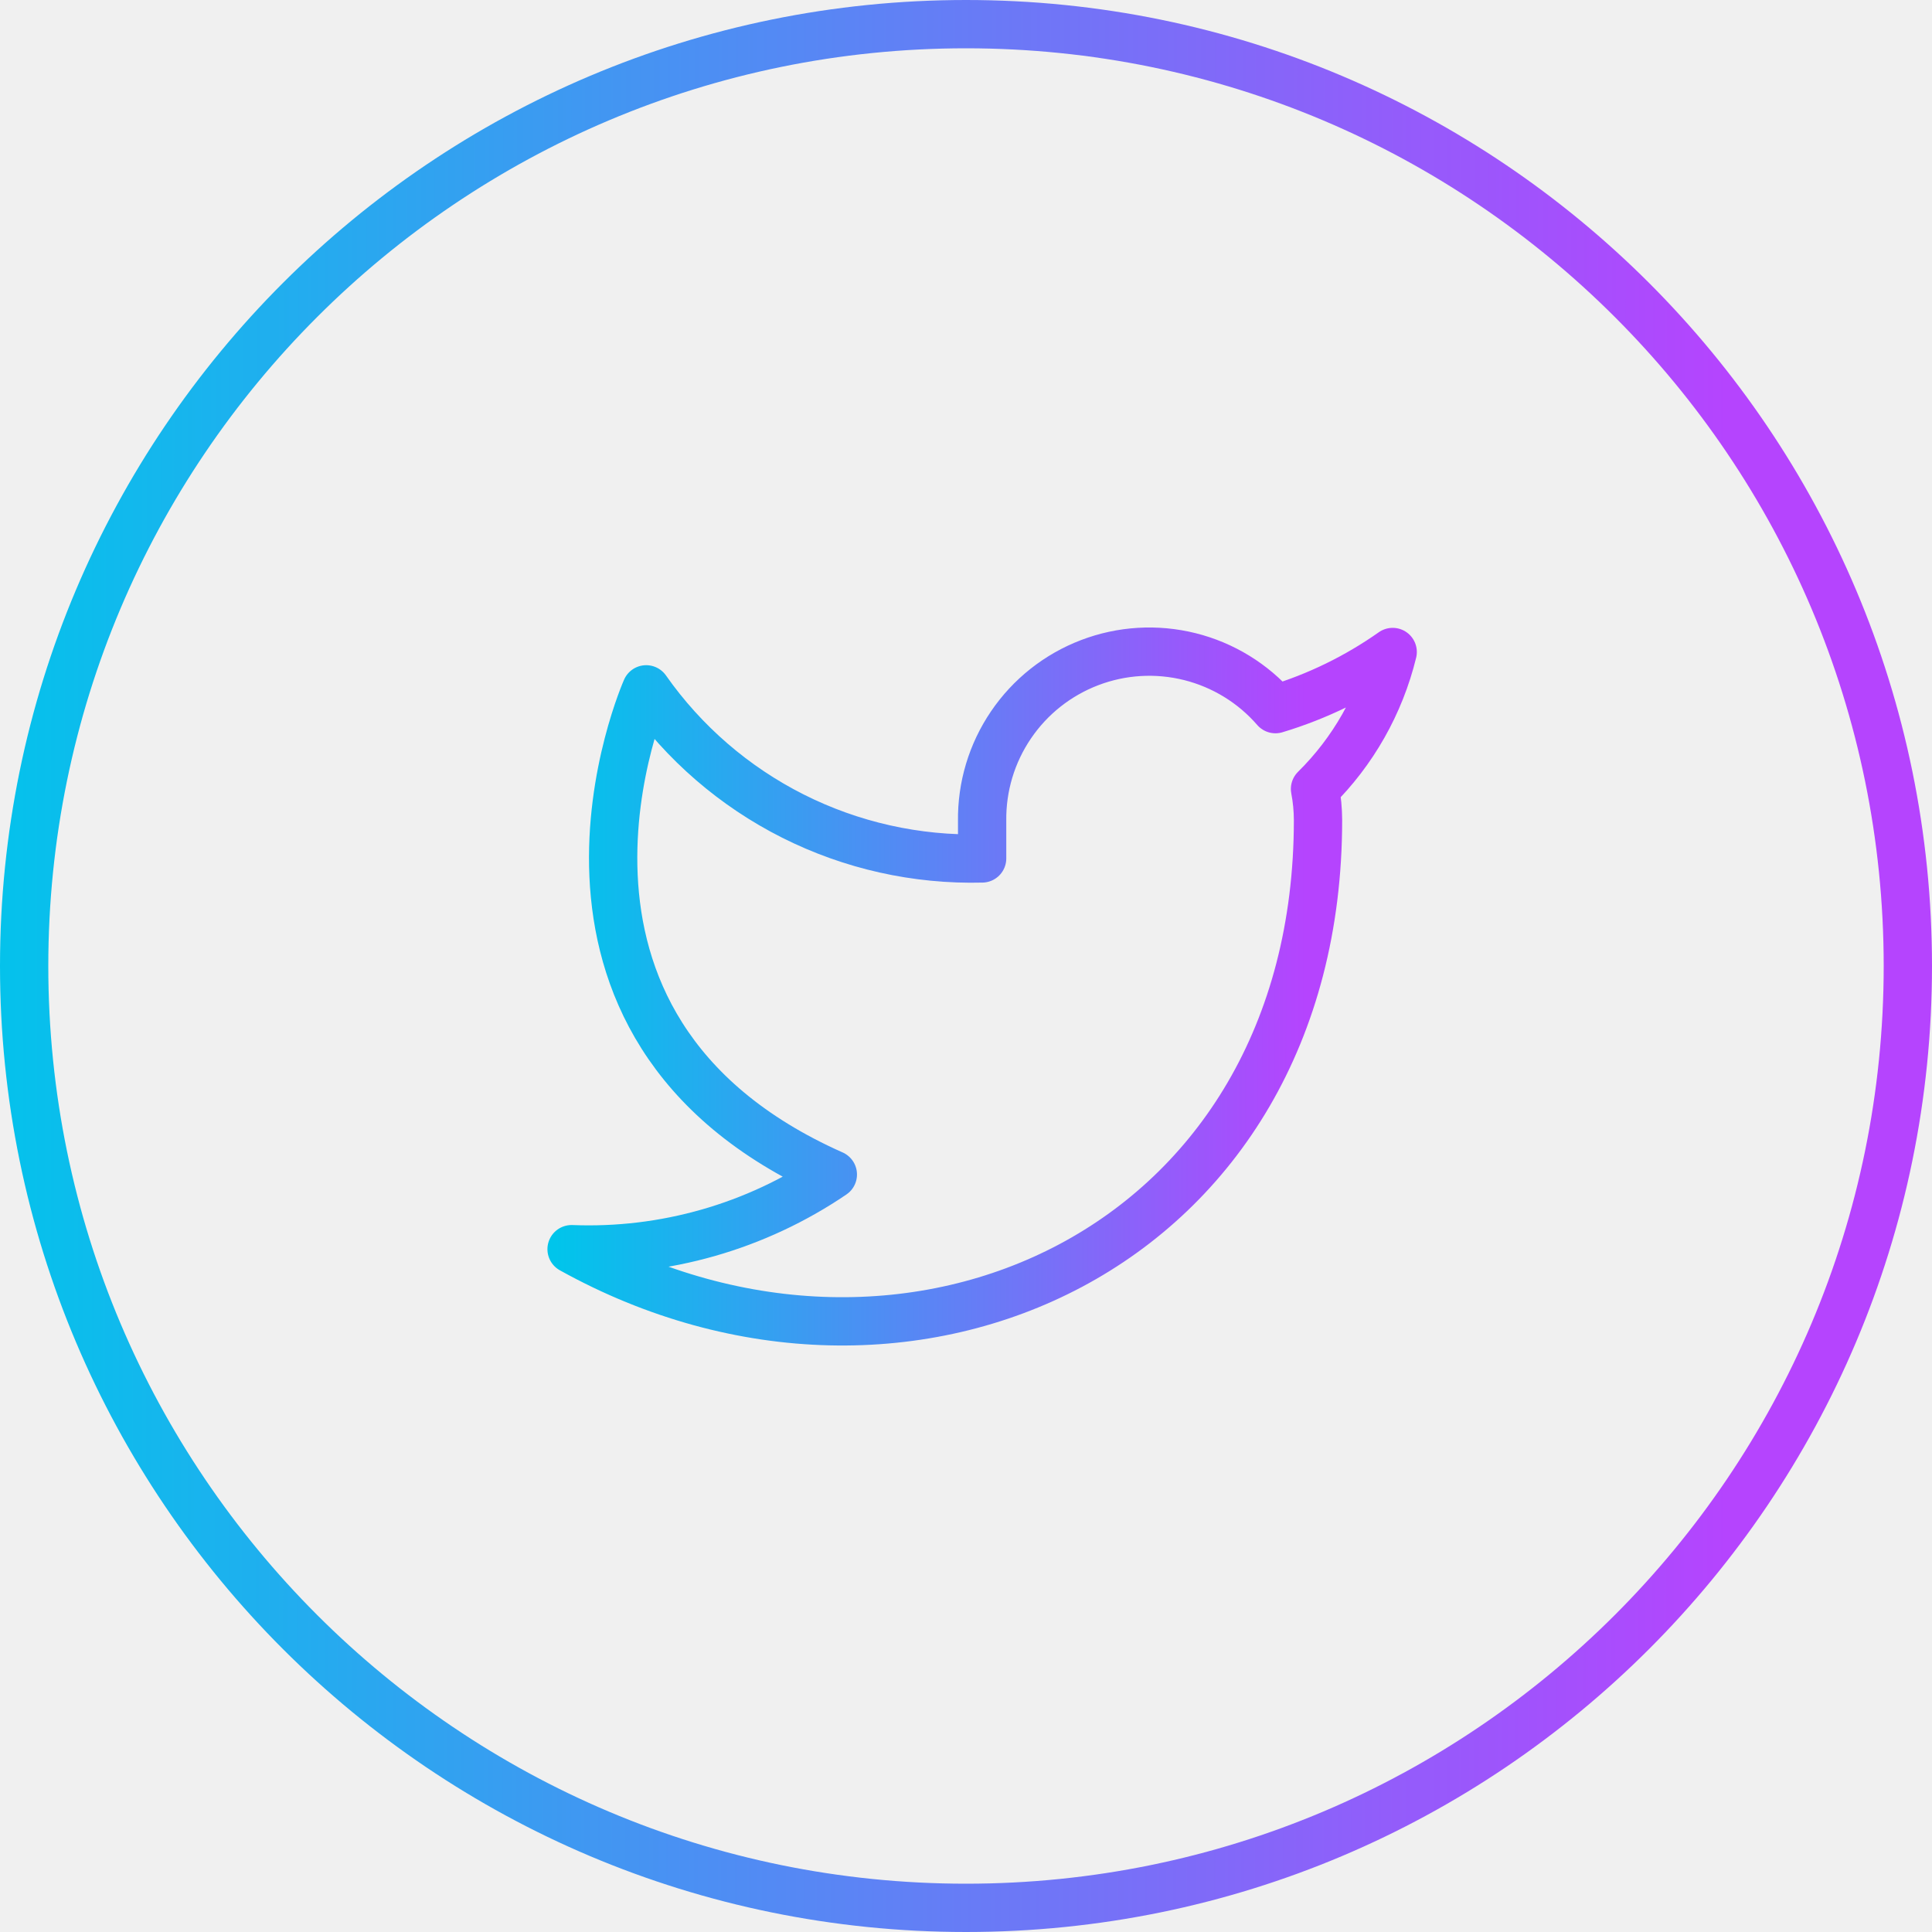
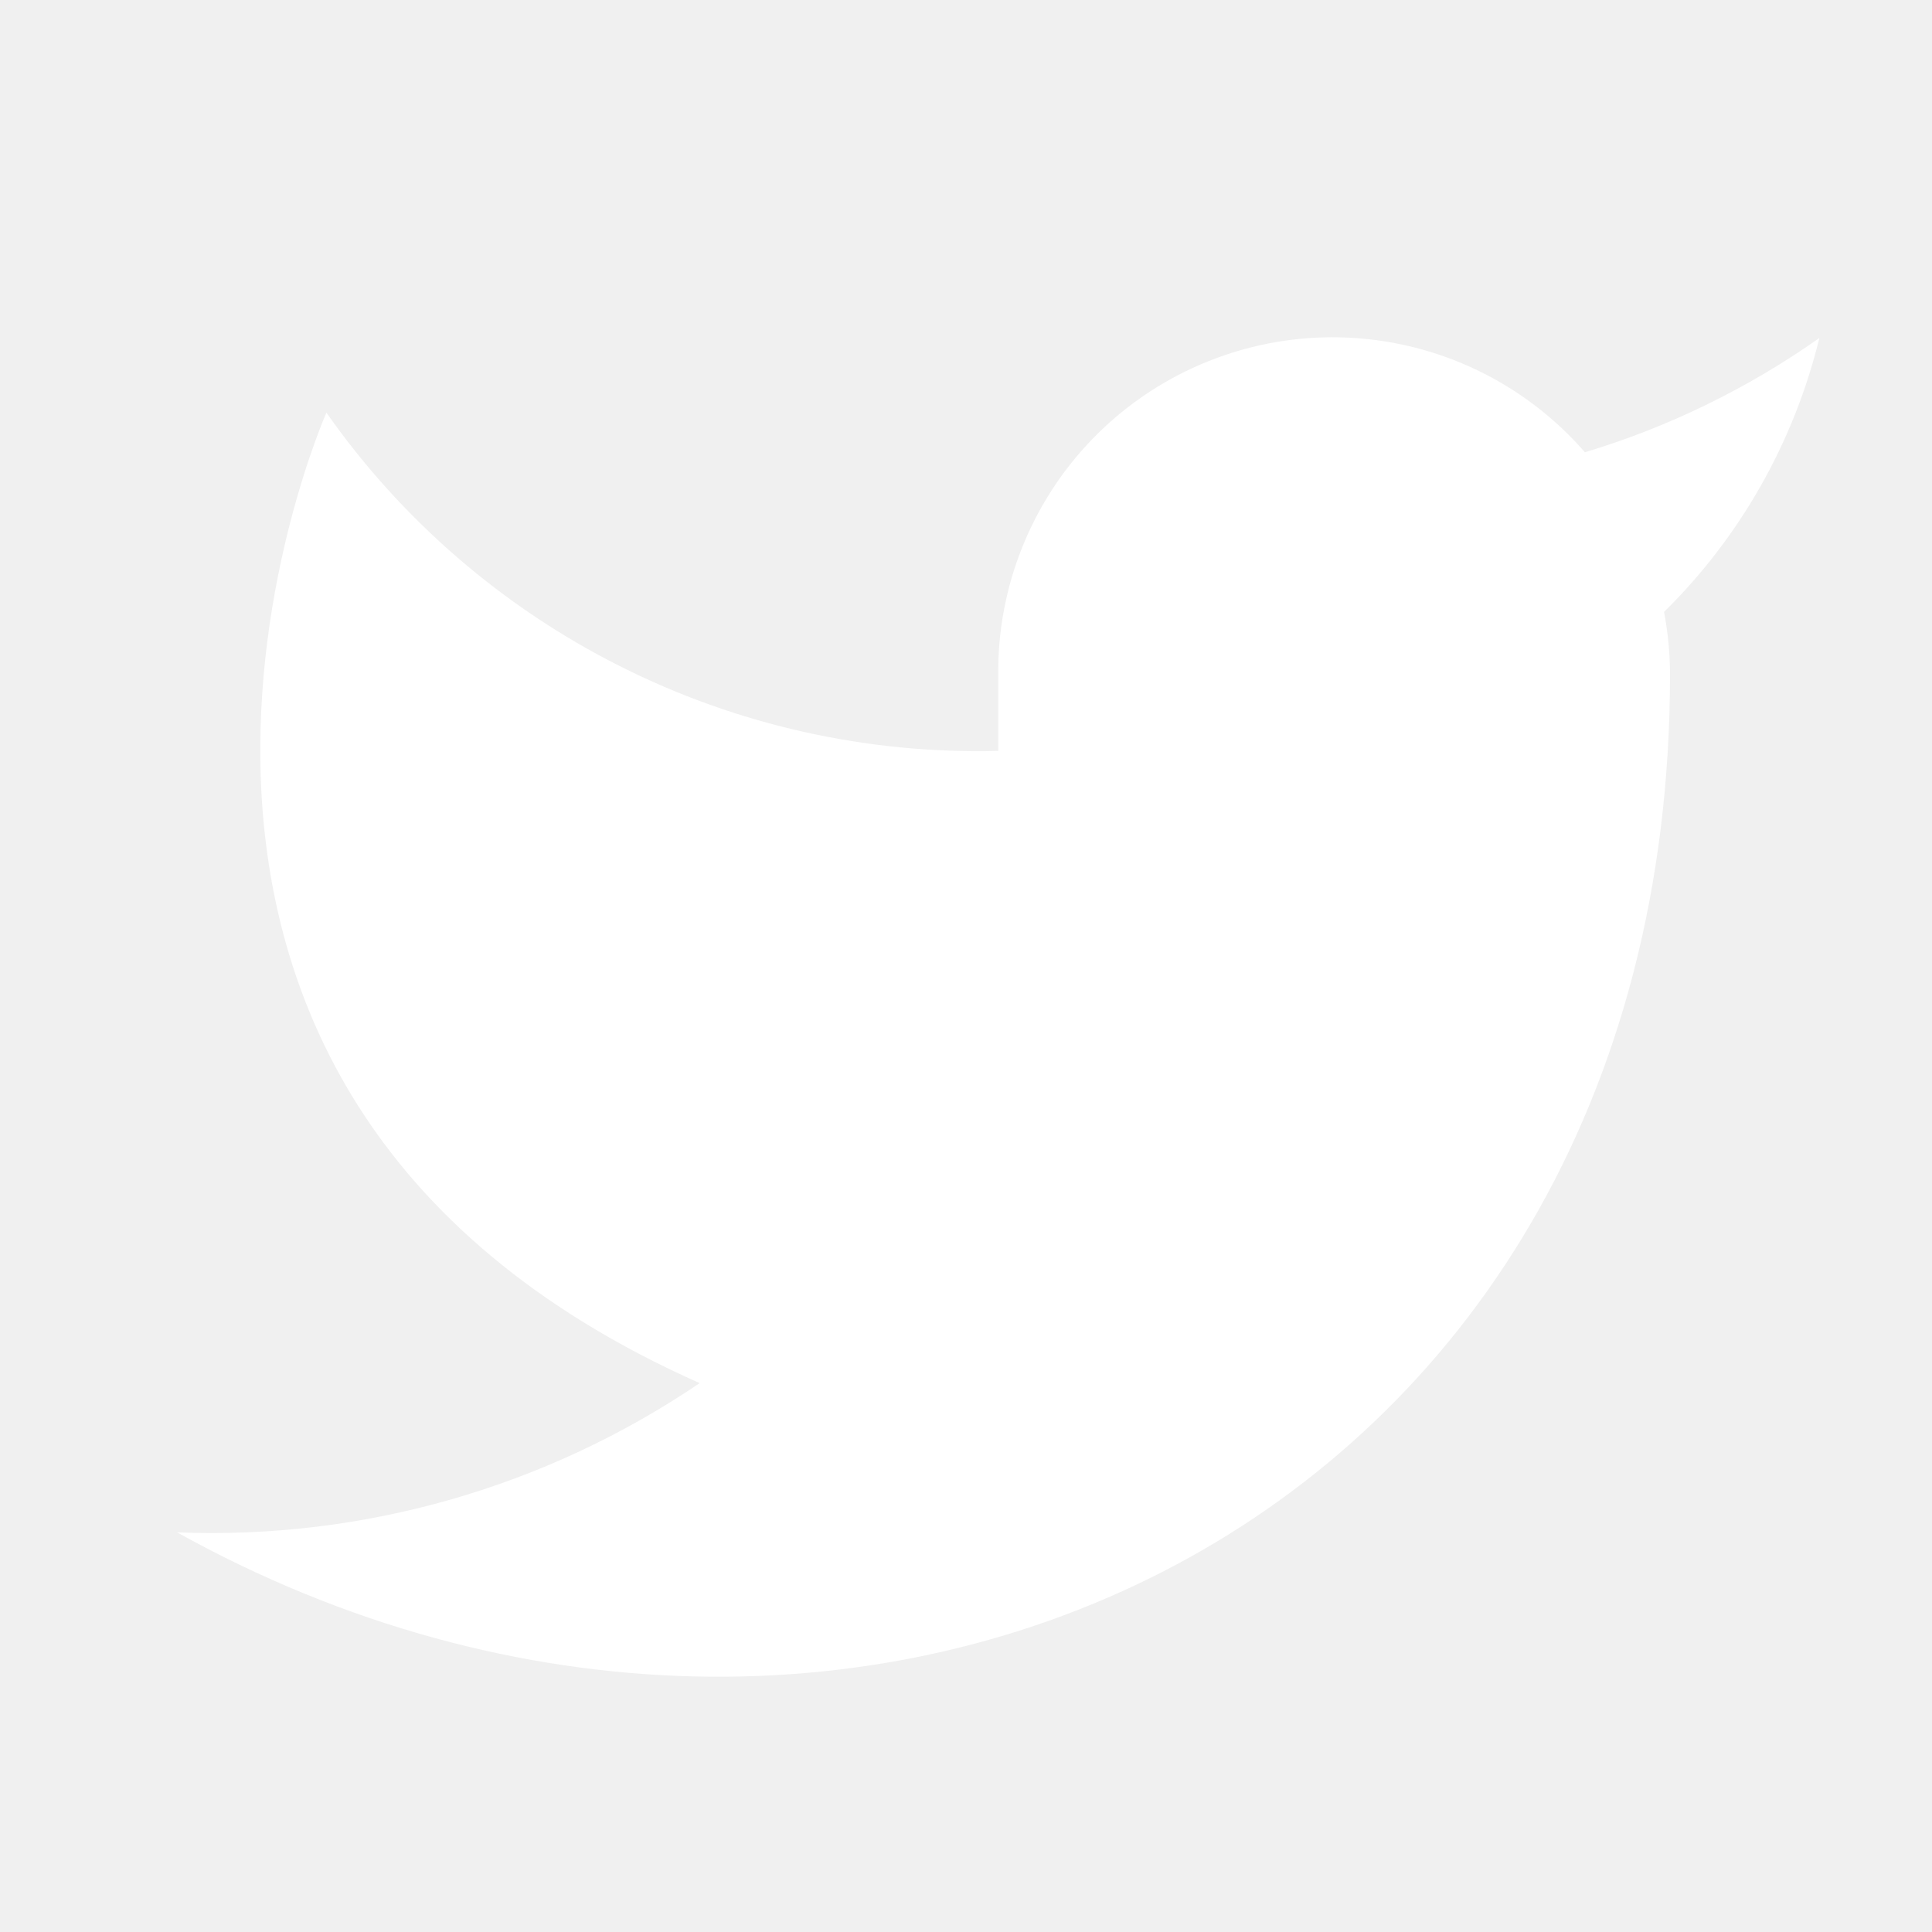
- <svg xmlns="http://www.w3.org/2000/svg" width="40" height="40" viewBox="0 0 40 40" fill="none">
-   <circle cx="20" cy="20" r="19.5" stroke="url(#paint0_linear_2675_4)" />
-   <path d="M28.834 13.499C28.093 14.021 27.274 14.421 26.407 14.682C25.942 14.146 25.323 13.767 24.635 13.595C23.947 13.423 23.223 13.466 22.561 13.719C21.898 13.972 21.329 14.422 20.931 15.009C20.532 15.596 20.324 16.291 20.334 17V17.773C18.976 17.808 17.63 17.507 16.416 16.896C15.203 16.285 14.16 15.384 13.379 14.272C13.379 14.272 10.288 21.227 17.243 24.317C15.651 25.398 13.755 25.939 11.834 25.863C18.788 29.727 27.288 25.863 27.288 16.977C27.287 16.761 27.267 16.547 27.226 16.335C28.015 15.557 28.571 14.575 28.834 13.499Z" stroke="url(#paint1_linear_2675_4)" stroke-linecap="round" stroke-linejoin="round" />
-   <defs>
-     <linearGradient id="paint0_linear_2675_4" x1="-0.797" y1="14.444" x2="35.784" y2="14.462" gradientUnits="userSpaceOnUse">
-       <stop stop-color="#00C5EB" />
-       <stop offset="1" stop-color="#B544FE" />
-     </linearGradient>
-     <linearGradient id="paint1_linear_2675_4" x1="11.495" y1="18.499" x2="27.042" y2="18.508" gradientUnits="userSpaceOnUse">
-       <stop stop-color="#00C5EB" />
-       <stop offset="1" stop-color="#B544FE" />
-     </linearGradient>
-   </defs>
+ <svg xmlns="http://www.w3.org/2000/svg" width="20" height="20" viewBox="0 0 20 20" fill="none">
+   <path d="M18.834 3.499C18.093 4.021 17.274 4.421 16.407 4.682C15.942 4.147 15.323 3.767 14.635 3.595C13.947 3.423 13.223 3.466 12.561 3.719C11.898 3.972 11.329 4.422 10.931 5.009C10.533 5.596 10.324 6.291 10.334 7V7.773C8.976 7.808 7.63 7.507 6.417 6.896C5.203 6.285 4.16 5.384 3.379 4.272C3.379 4.272 0.288 11.227 7.243 14.318C5.651 15.398 3.755 15.94 1.833 15.863C8.788 19.727 17.288 15.863 17.288 6.977C17.287 6.761 17.267 6.547 17.226 6.335C18.015 5.558 18.571 4.576 18.834 3.499Z" fill="white" />
</svg>
